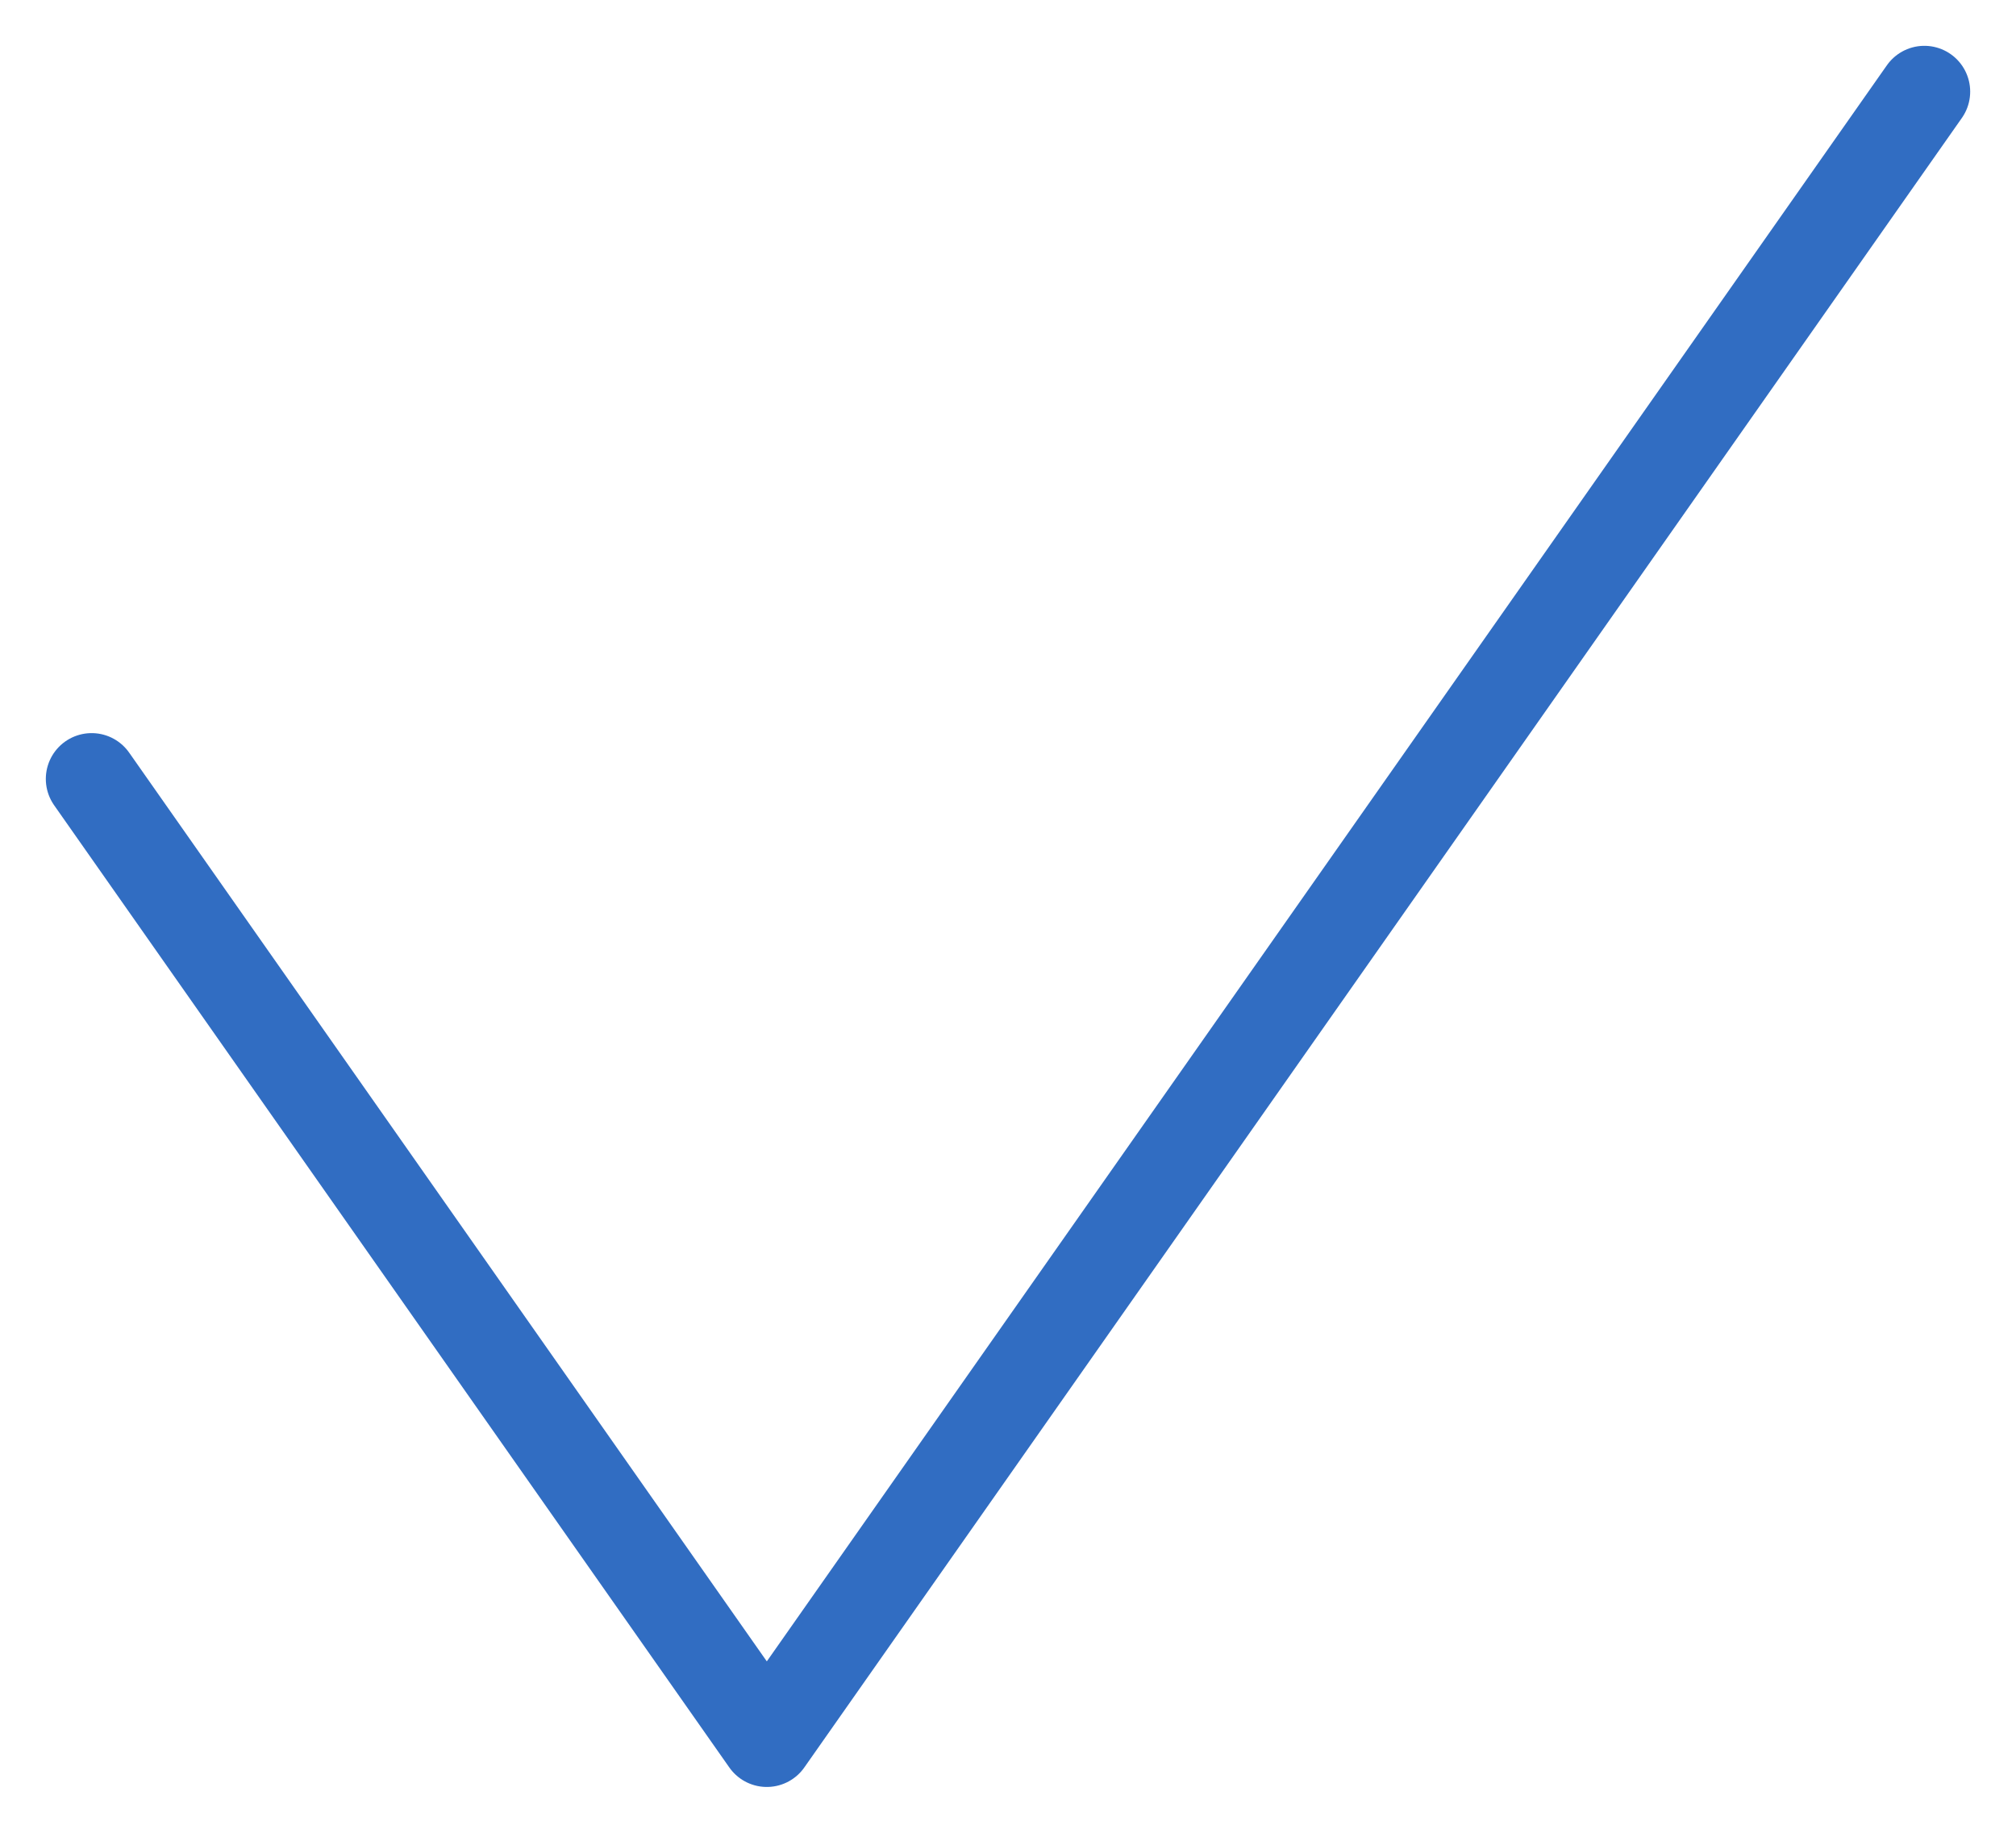
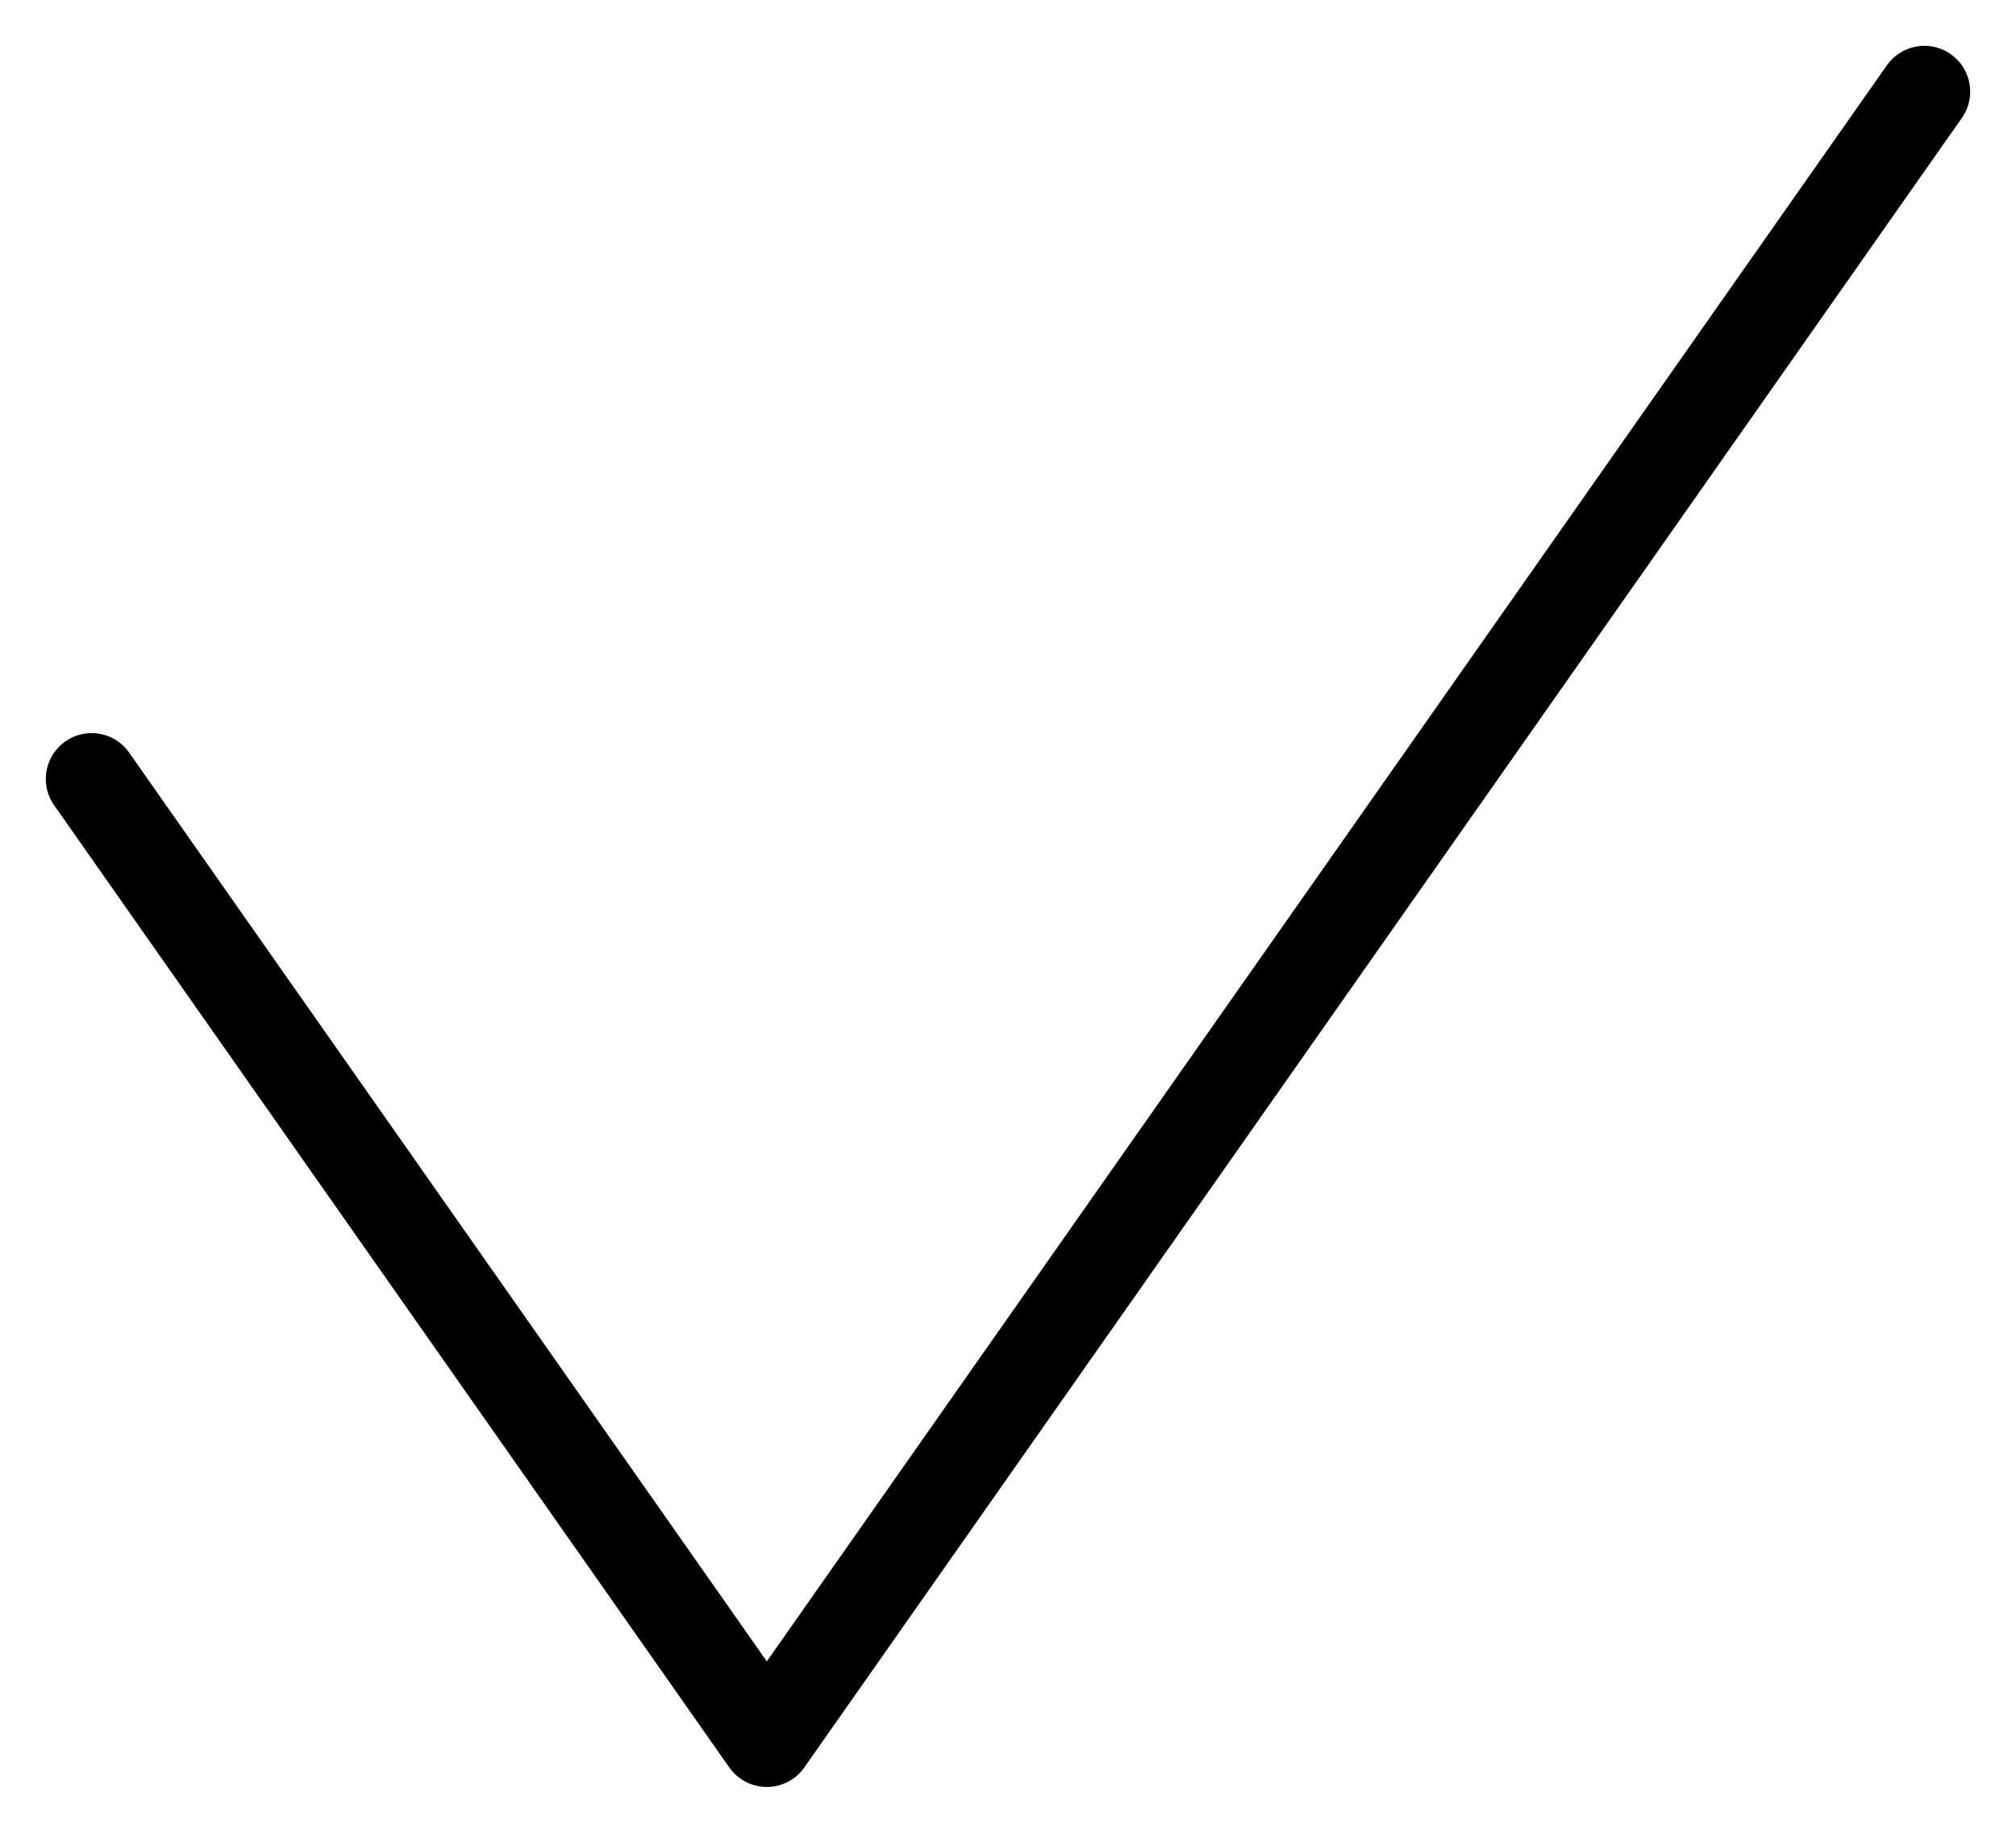
<svg xmlns="http://www.w3.org/2000/svg" width="22" height="20" viewBox="0 0 22 20" fill="none">
-   <path d="M1 8.5L8.368 19L21 1" stroke="#316DC2" stroke-linecap="round" stroke-linejoin="round" />
+   <path d="M1 8.5L8.368 19L21 1" stroke="currentColor" stroke-linecap="round" stroke-linejoin="round" />
</svg>
